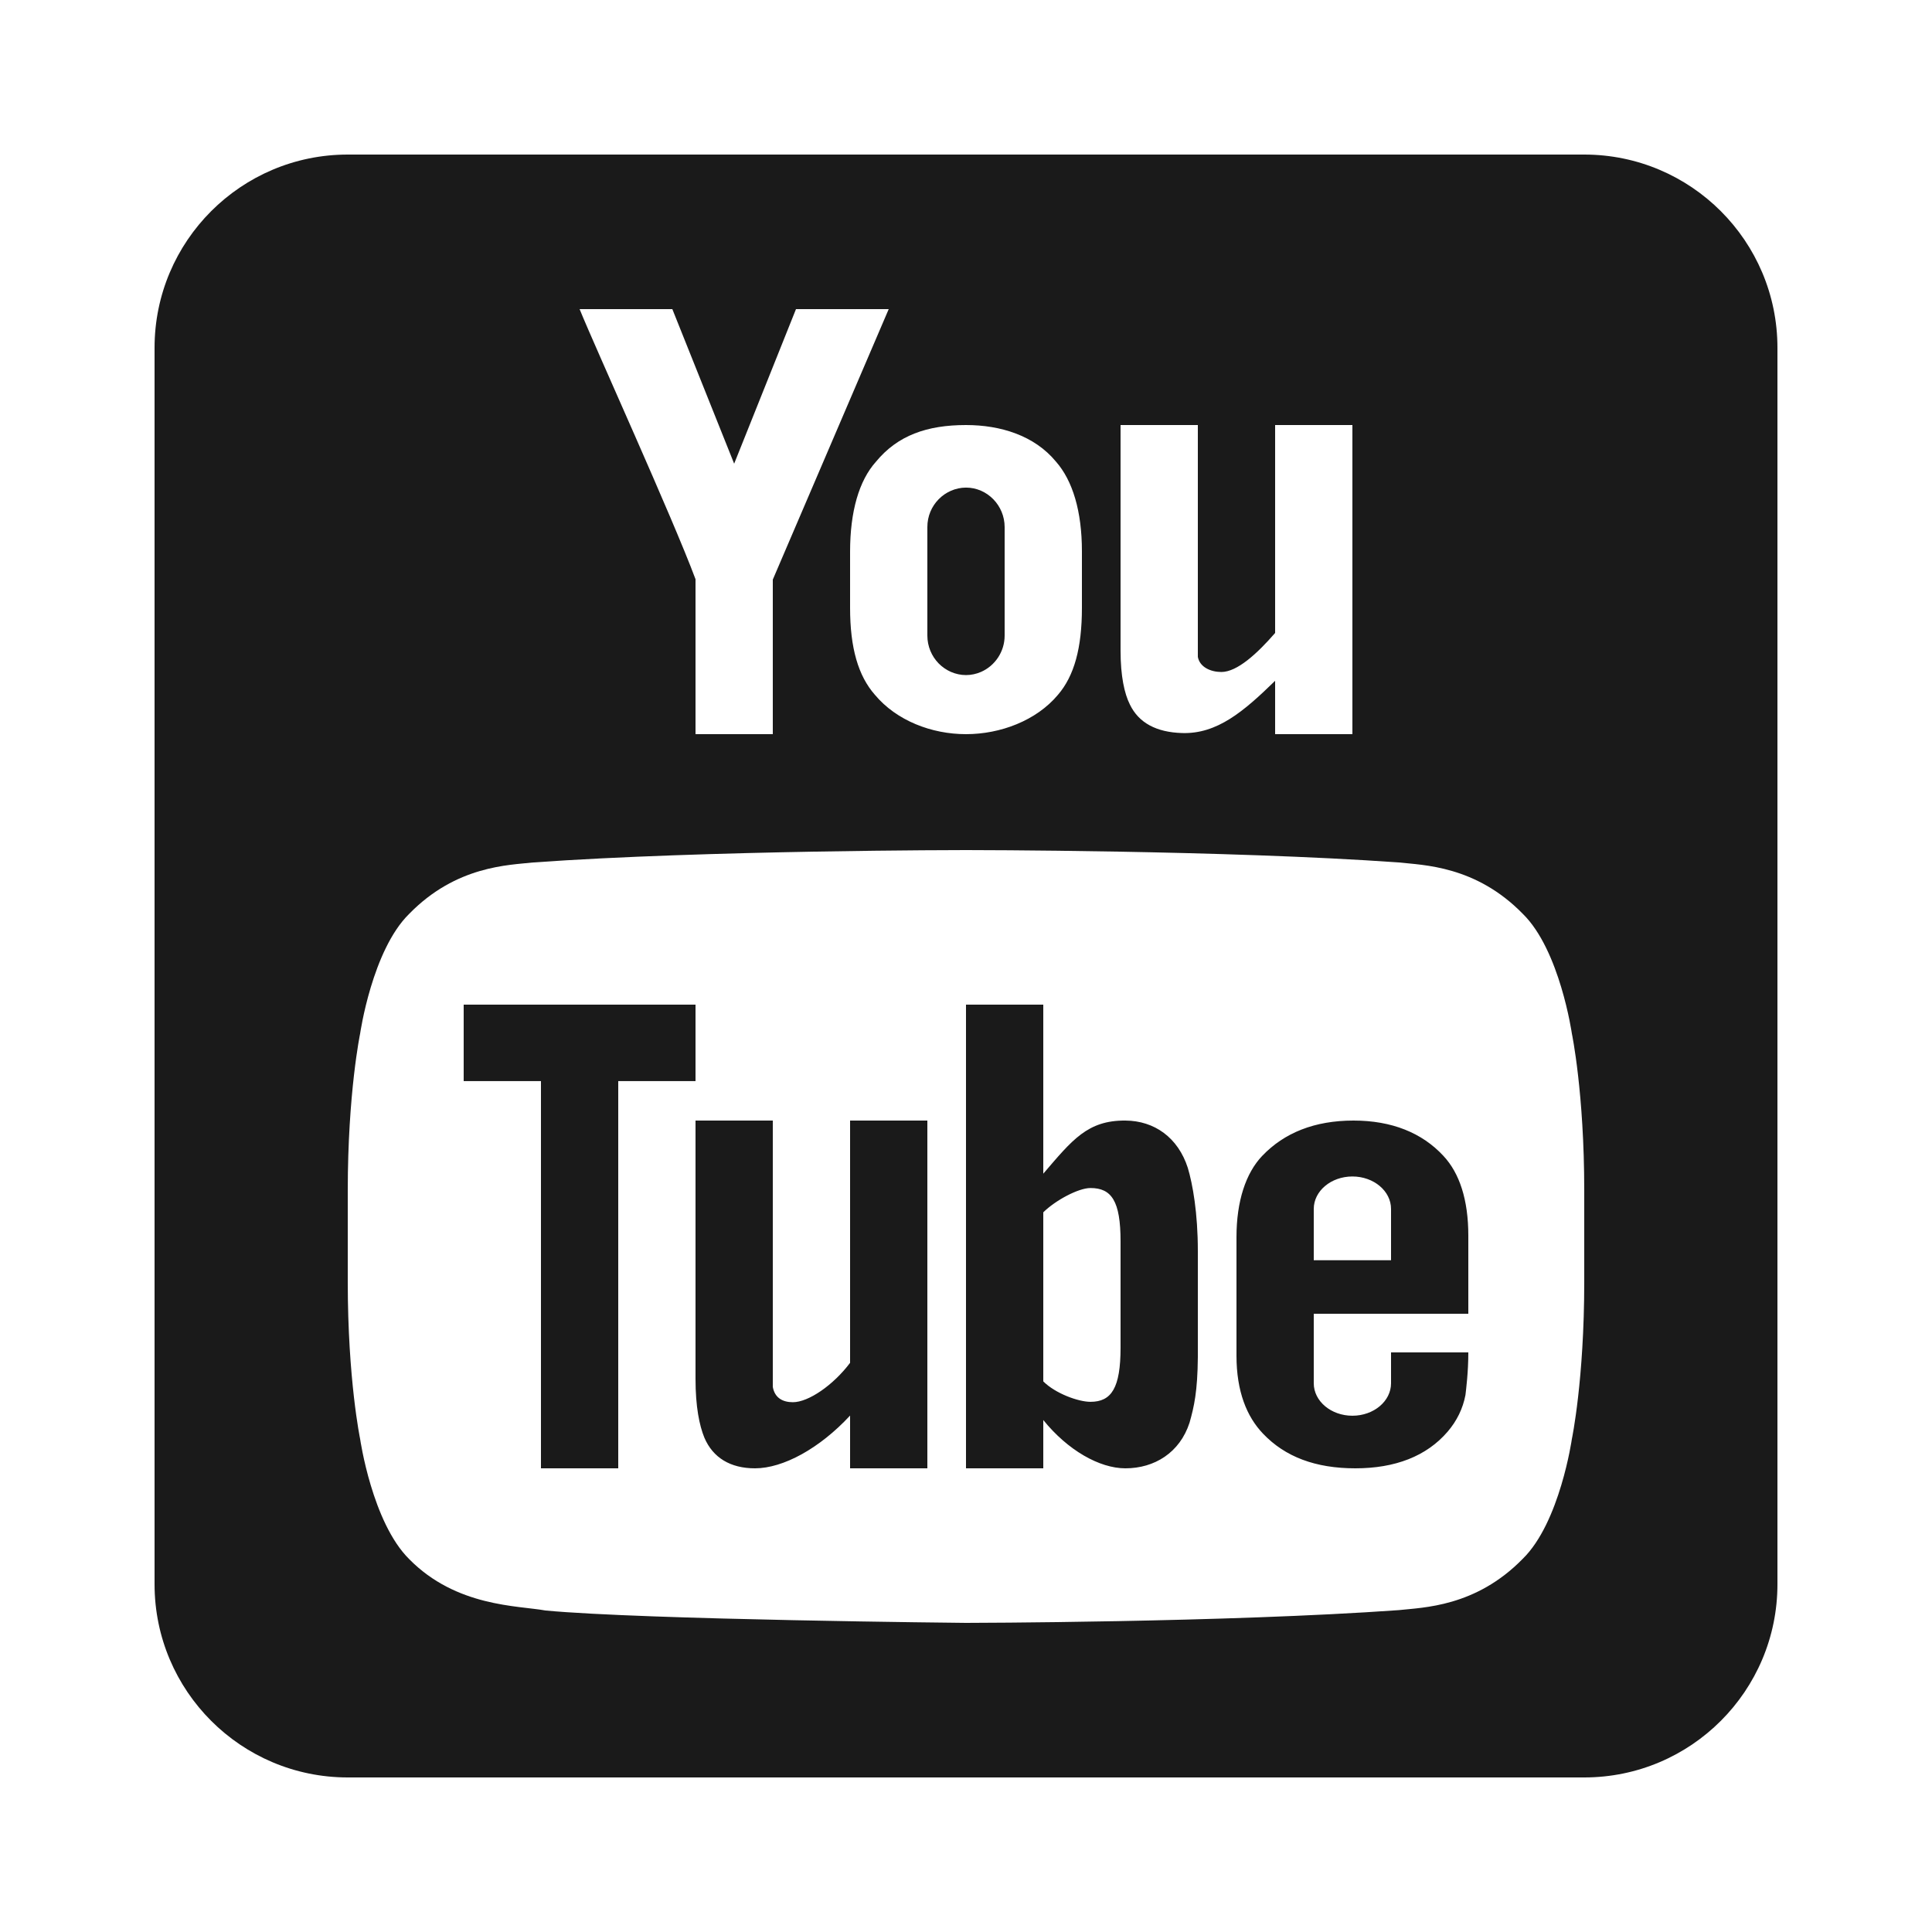
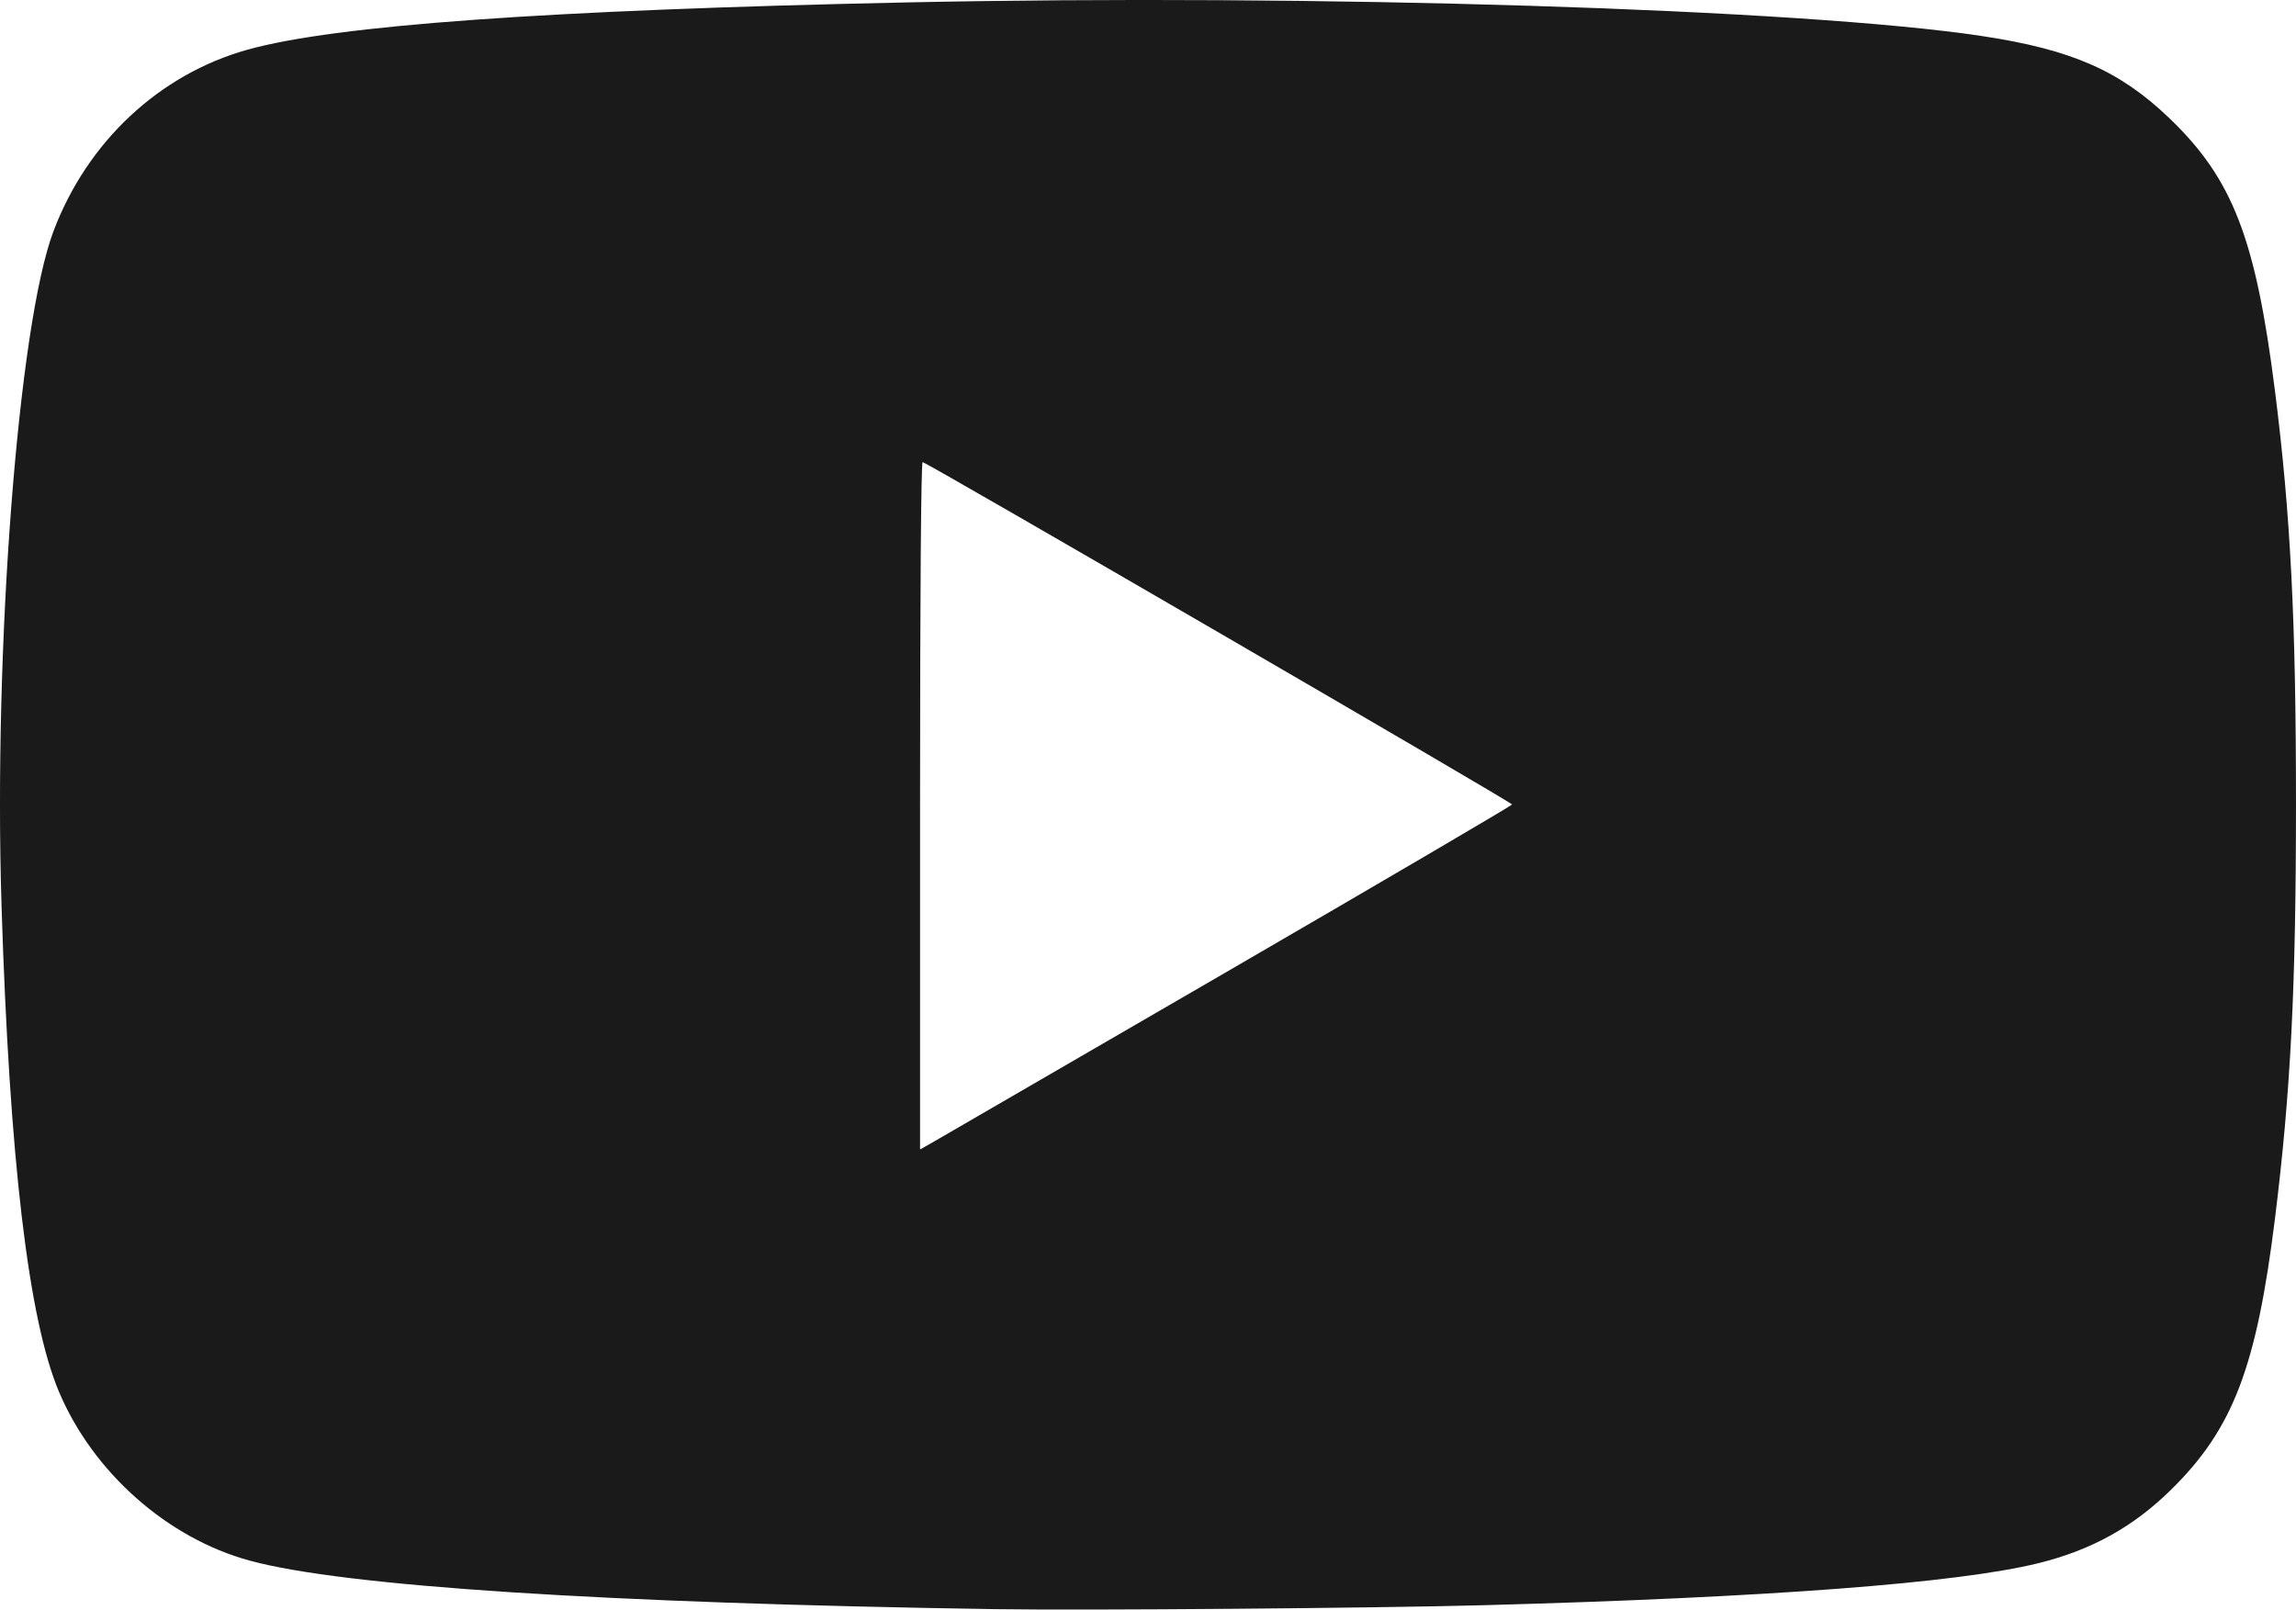
- <svg xmlns="http://www.w3.org/2000/svg" fill="#1A1A1A" viewBox="0 0 50 50" width="250px" height="250px">
-   <path d="M 9 4 C 6.24 4 4 6.24 4 9 L 4 41 C 4 43.76 6.24 46 9 46 L 41 46 C 43.76 46 46 43.76 46 41 L 46 9 C 46 6.24 43.76 4 41 4 L 9 4 z M 15 8 L 17.4 8 L 19 12 L 20.6 8 L 23 8 L 20 15 L 20 19 L 18 19 L 18 14.99 C 17.4 13.38 15.41 9.01 15 8 z M 25 11 C 25.89 11 26.77 11.269 27.33 11.949 C 27.76 12.439 28 13.23 28 14.27 L 28 15.73 C 28 16.77 27.801 17.49 27.381 17.98 C 26.821 18.65 25.89 19 25 19 C 24.11 19 23.201 18.65 22.641 17.98 C 22.211 17.49 22 16.77 22 15.73 L 22 14.279 C 22 13.239 22.23 12.439 22.67 11.949 C 23.23 11.269 23.99 11 25 11 z M 29 11 L 31 11 L 31 17 C 31.05 17.27 31.339 17.391 31.609 17.391 C 32.019 17.391 32.54 16.911 33 16.381 L 33 11 L 35 11 L 35 19 L 33 19 L 33 17.619 C 32.19 18.409 31.5 19.001 30.59 18.971 C 29.93 18.951 29.47 18.71 29.24 18.23 C 29.1 17.95 29 17.5 29 16.84 L 29 11 z M 25 12.619 C 24.863 12.619 24.731 12.649 24.611 12.701 C 24.492 12.753 24.384 12.827 24.293 12.92 C 24.202 13.012 24.129 13.122 24.078 13.244 C 24.027 13.366 24 13.501 24 13.641 L 24 16.449 C 24 16.729 24.112 16.985 24.293 17.17 C 24.384 17.262 24.492 17.337 24.611 17.389 C 24.731 17.441 24.863 17.471 25 17.471 C 25.137 17.471 25.269 17.441 25.389 17.389 C 25.747 17.233 26 16.869 26 16.449 L 26 13.641 C 26 13.081 25.55 12.619 25 12.619 z M 24.99 22 L 25.01 22 C 25.01 22 31.719 22 36.199 22.32 C 36.829 22.39 38.19 22.4 39.41 23.65 C 40.37 24.59 40.68 26.75 40.68 26.75 C 40.68 26.75 41 28.281 41 30.811 L 41 33.18 C 41 35.71 40.68 37.24 40.68 37.24 C 40.68 37.24 40.37 39.4 39.41 40.34 C 38.19 41.59 36.829 41.6 36.199 41.67 C 31.719 41.99 25 42 25 42 C 25 42 16.679 41.92 14.119 41.68 C 13.409 41.55 11.81 41.59 10.59 40.35 C 9.63 39.4 9.32 37.24 9.32 37.24 C 9.32 37.24 9 35.71 9 33.18 L 9 30.811 C 9 28.281 9.32 26.75 9.32 26.75 C 9.32 26.75 9.63 24.59 10.59 23.65 C 11.81 22.4 13.171 22.39 13.801 22.32 C 18.281 22 24.99 22 24.99 22 z M 12 26 L 12 27.979 L 14 27.979 L 14 38 L 16 38 L 16 27.979 L 18 27.979 L 18 26 L 12 26 z M 25 26 L 25 38 L 27 38 L 27 36.75 C 27.631 37.531 28.453 38 29.125 38 C 29.877 38 30.533 37.595 30.785 36.82 C 30.904 36.401 30.992 36.01 31 35.125 L 31 32.375 C 31 31.387 30.866 30.643 30.74 30.223 C 30.488 29.442 29.878 29.005 29.125 29 C 28.145 28.993 27.75 29.5 27 30.375 L 27 26 L 25 26 z M 18 29 L 18 35.686 C 18 36.408 18.1 36.892 18.23 37.209 C 18.45 37.723 18.899 38 19.539 38 C 20.269 38 21.21 37.486 22 36.635 L 22 38 L 24 38 L 24 29 L 22 29 L 22 35.27 C 21.56 35.854 20.92 36.289 20.52 36.289 C 20.26 36.289 20.05 36.18 20 35.893 L 20 29 L 18 29 z M 35.029 29 C 34.021 29 33.234 29.317 32.664 29.916 C 32.244 30.358 32 31.081 32 32.018 L 32 35.084 C 32 36.015 32.269 36.667 32.688 37.104 C 33.258 37.703 34.044 38 35.076 38 C 36.107 38 36.919 37.687 37.465 37.051 C 37.705 36.77 37.859 36.454 37.926 36.102 C 37.944 35.943 38 35.511 38 35 L 36 35 L 36 35.799 C 36 36.263 35.552 36.639 35 36.639 C 34.448 36.639 34 36.262 34 35.799 L 34 34 L 38 34 L 38 33.424 L 38 31.979 C 38 31.044 37.77 30.359 37.357 29.916 C 36.804 29.317 36.019 29 35.029 29 z M 35 30.447 C 35.552 30.447 36 30.824 36 31.287 L 36 32.615 L 34 32.615 L 34 31.287 C 34 30.823 34.448 30.447 35 30.447 z M 28.221 30.746 C 28.766 30.746 29 31.081 29 32.125 L 29 34.875 C 29 35.919 28.766 36.279 28.221 36.279 C 27.91 36.279 27.316 36.066 27 35.75 L 27 31.375 C 27.316 31.063 27.91 30.746 28.221 30.746 z" />
+ <svg xmlns="http://www.w3.org/2000/svg" width="139.72mm" height="97.946mm" viewBox="0 0 139.72 97.946" version="1.1" id="svg1" xml:space="preserve">
+   <defs id="defs1" />
+   <g id="layer1" transform="translate(-27.33206,-56.04056)">
+     <path style="fill:#1a1a1a" d="m 87.978,153.962 c -23.925,-0.366 -39.742,-1.395 -45.463,-2.958 -5.006,-1.367 -9.529,-5.376 -11.596,-10.276 -1.858,-4.406 -3.007,-14.125 -3.493,-29.549 -0.495,-15.708 1.016,-35.372 3.155,-41.055 2.053,-5.455 6.445,-9.564 11.824,-11.063 5.326,-1.484 18.16,-2.406 39.984,-2.871 25.002,-0.533 54.682,0.394 65.586,2.048 5.458,0.828 8.382,2.117 11.405,5.027 3.825,3.682 5.219,7.293 6.391,16.55 0.951,7.517 1.281,13.98 1.28,25.143 -3e-4,11.198 -0.321,17.52 -1.278,25.231 -1.127,9.07 -2.56,12.807 -6.33,16.51 -2.305,2.264 -4.847,3.67 -8.068,4.465 -4.92,1.214 -16.449,2.087 -33.764,2.557 -6.653,0.18 -24.233,0.323 -29.633,0.24 z m 14.224,-38.911 c 9.406,-5.46 17.122,-9.986 17.146,-10.057 0.035,-0.104 -35.314,-20.637 -35.869,-20.835 -0.098,-0.035 -0.158,7.976 -0.158,20.886 v 20.943 l 0.889,-0.505 c 0.489,-0.278 8.585,-4.972 17.992,-10.432 z" id="path1" />
+   </g>
</svg>
